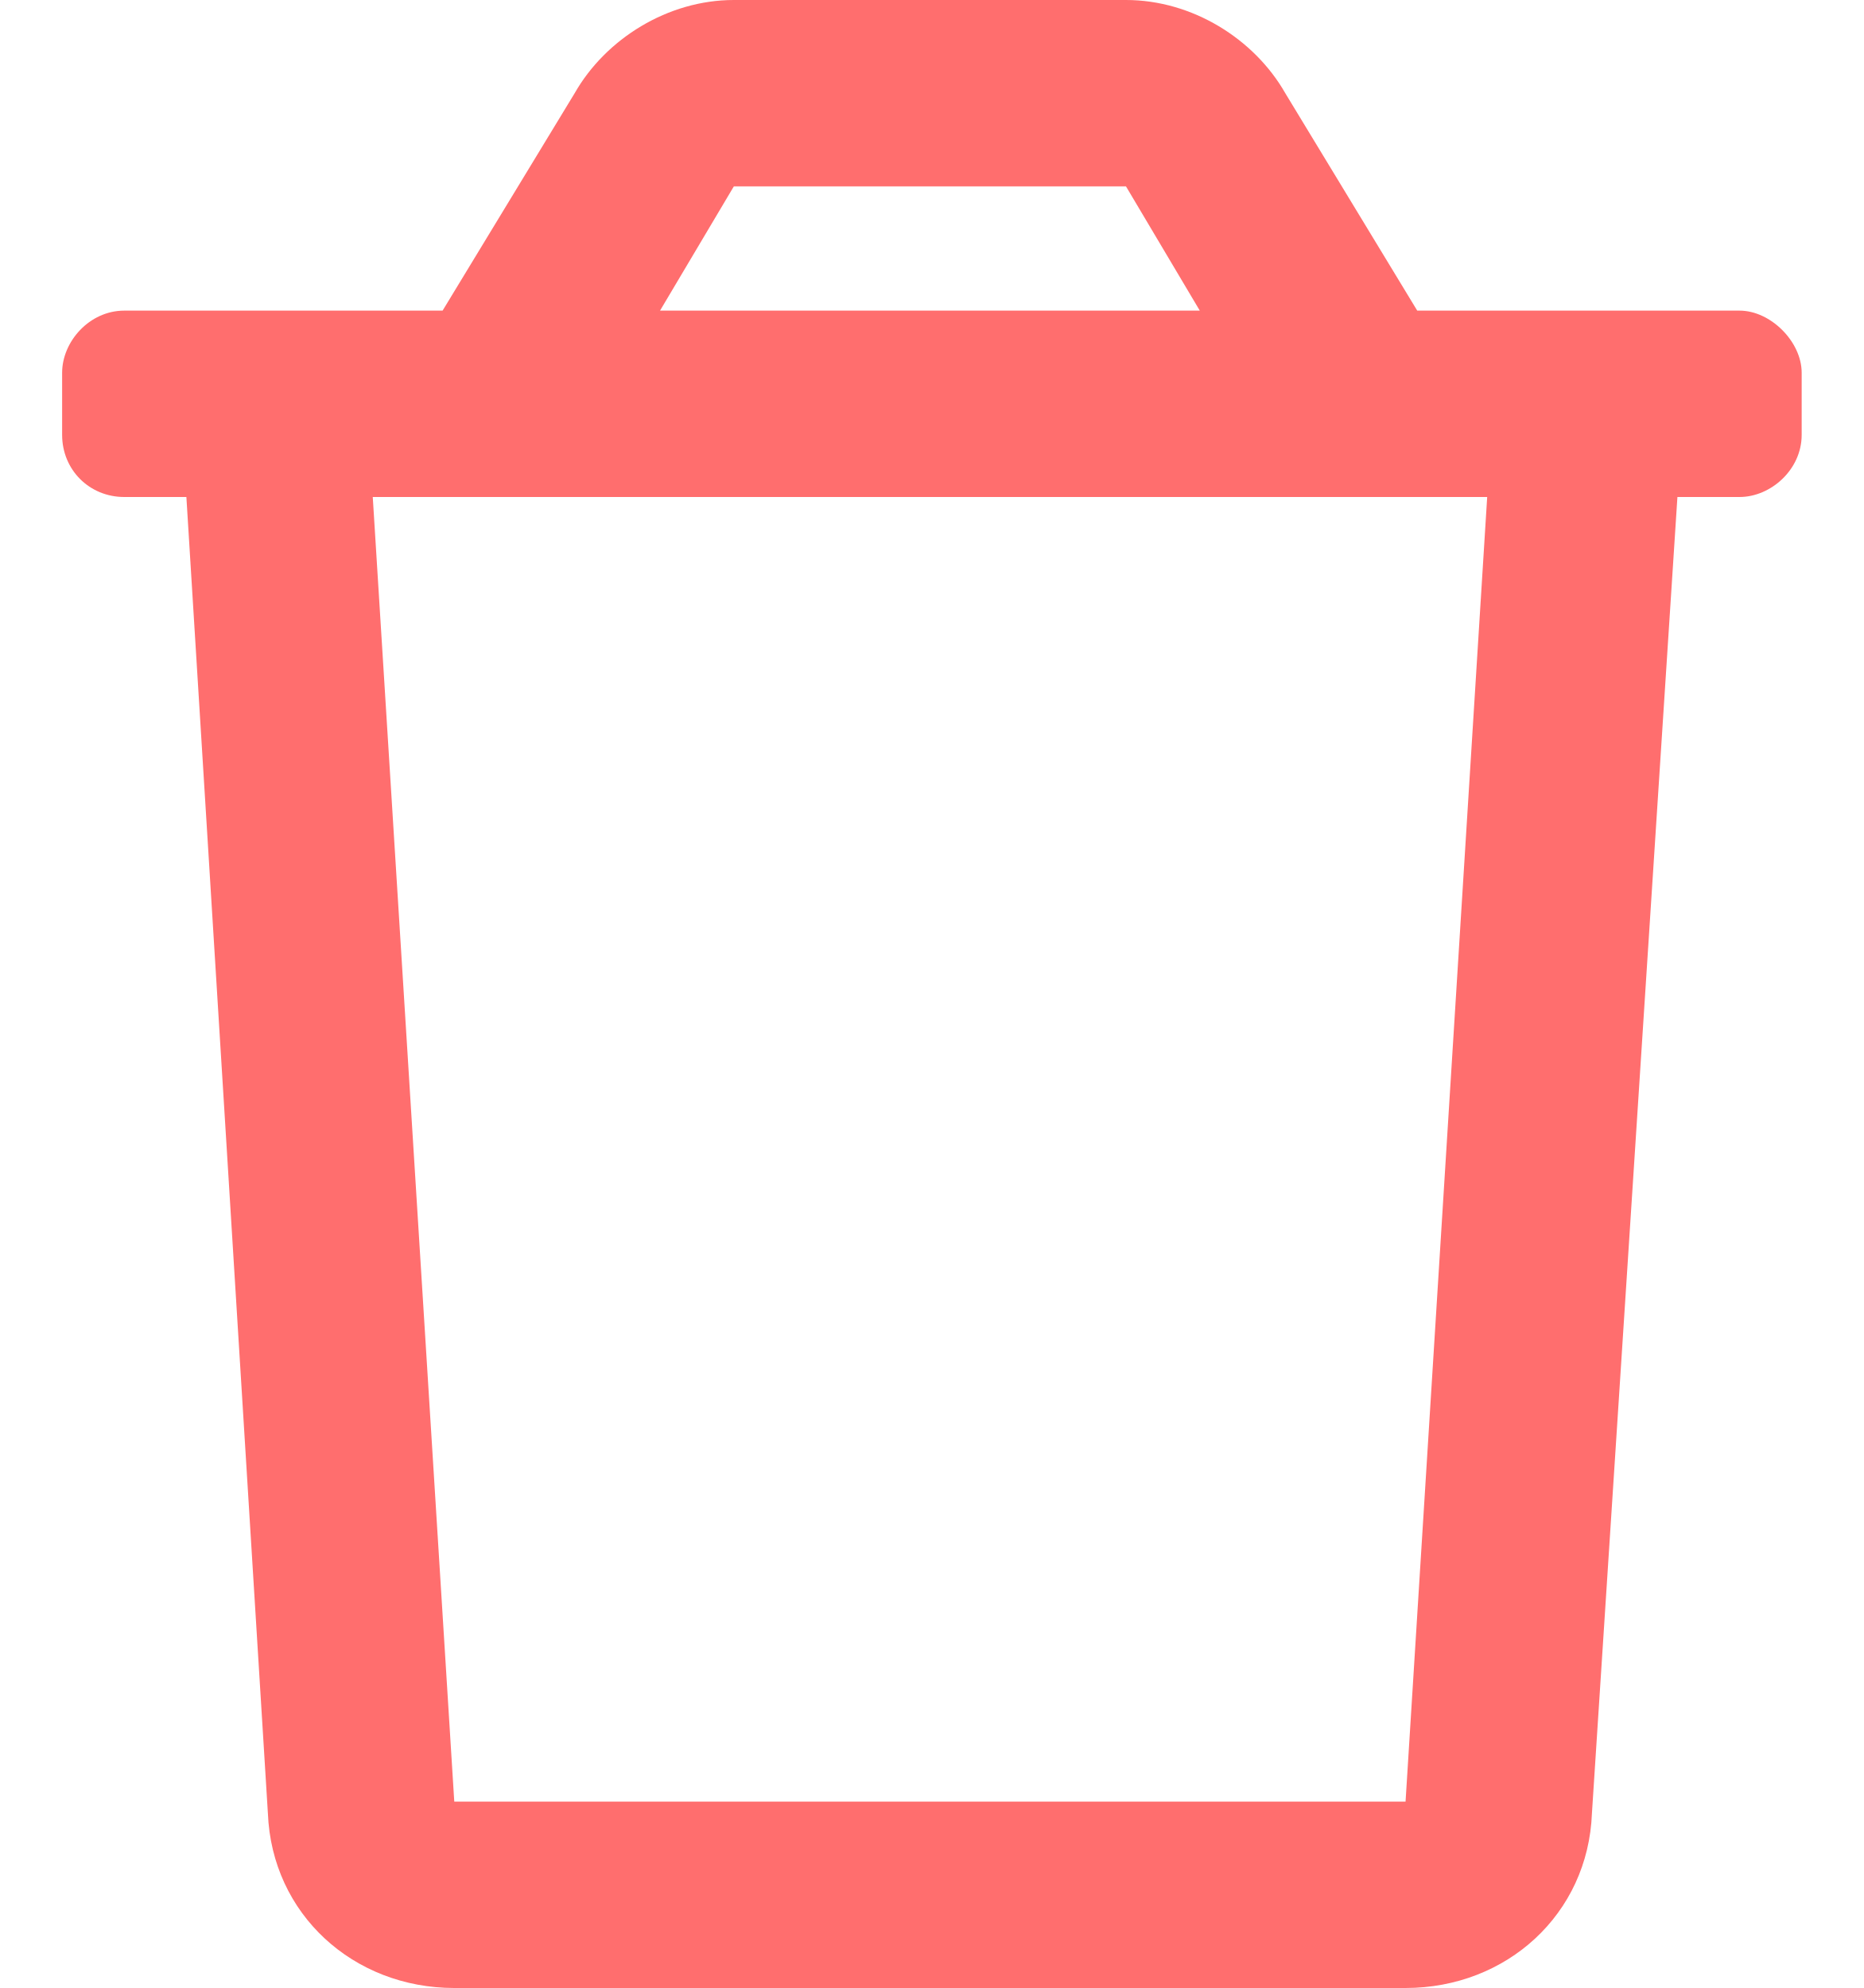
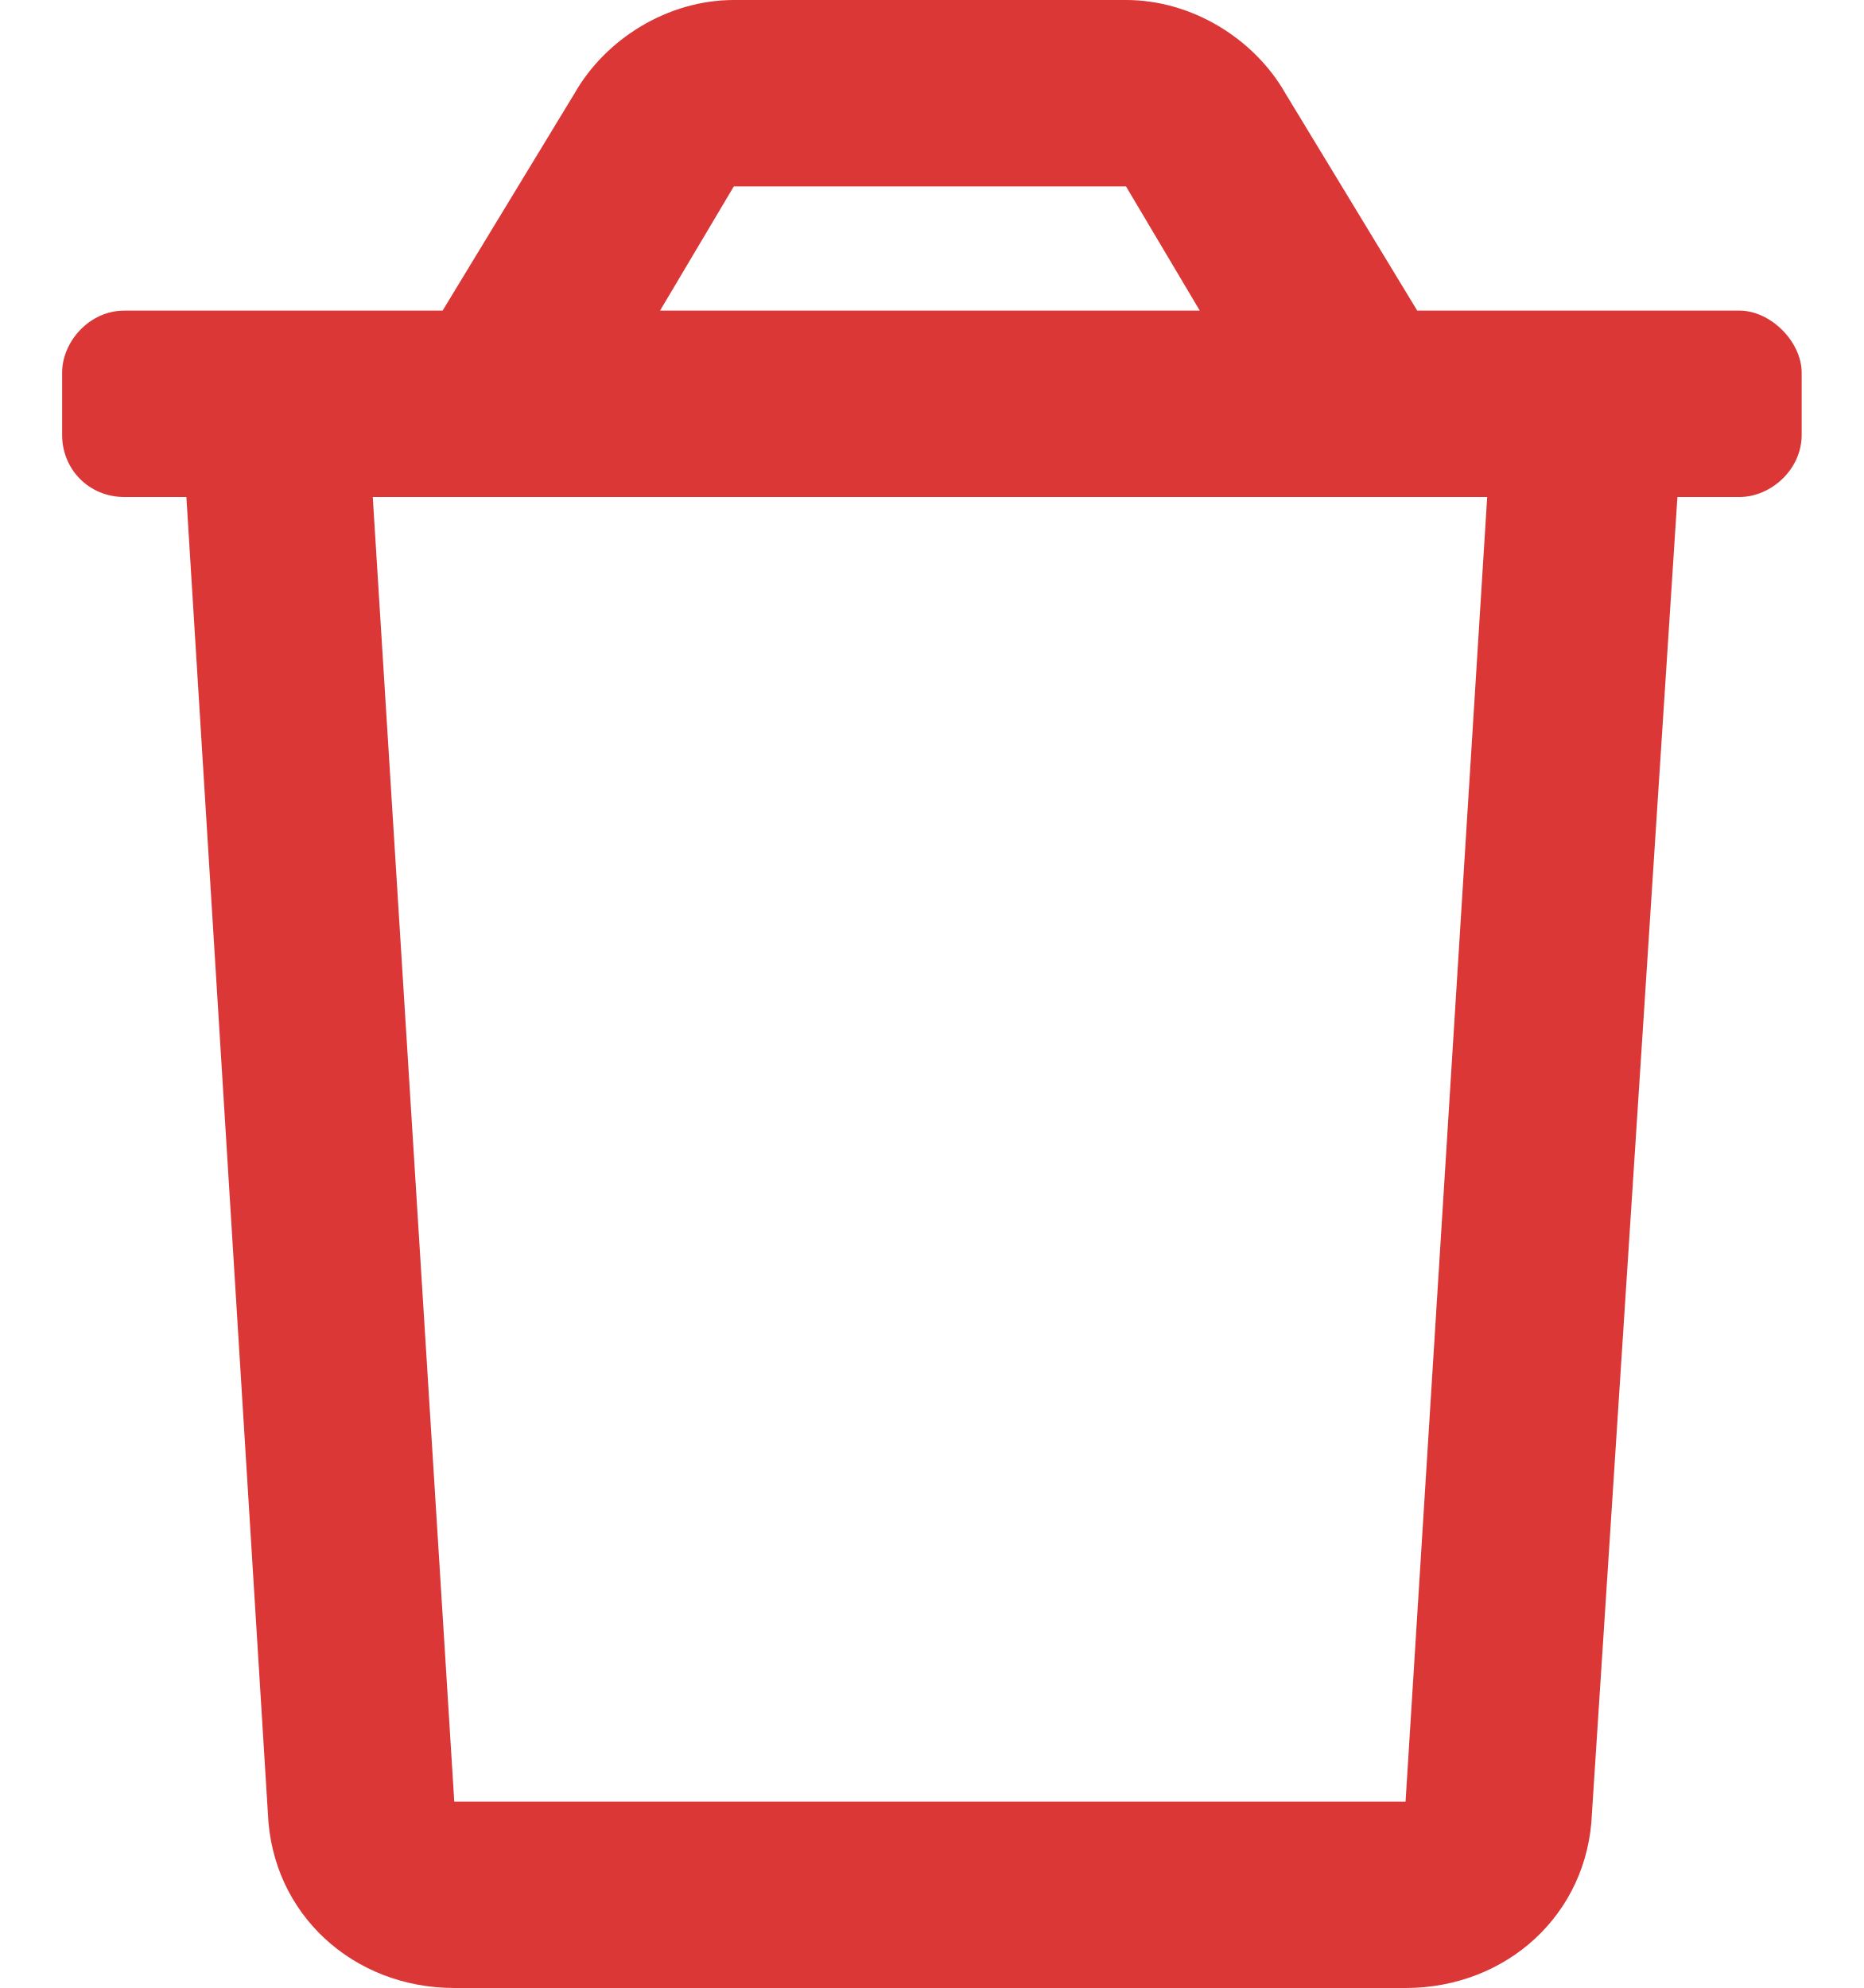
<svg xmlns="http://www.w3.org/2000/svg" width="15" height="16" viewBox="0 0 15 16" fill="none">
-   <path d="M14 2.5H11.406L10.344 0.75C10.094 0.312 9.594 0 9.062 0H5.906C5.375 0 4.875 0.312 4.625 0.75L3.562 2.5H1C0.719 2.5 0.5 2.75 0.5 3V3.5C0.5 3.781 0.719 4 1 4H1.5L2.156 14.594C2.188 15.406 2.844 16 3.656 16H11.312C12.125 16 12.781 15.406 12.812 14.594L13.5 4H14C14.25 4 14.5 3.781 14.5 3.5V3C14.5 2.75 14.25 2.5 14 2.5ZM5.906 1.5H9.062L9.656 2.5H5.312L5.906 1.5ZM11.312 14.5H3.656L3 4H11.969L11.312 14.5Z" fill="#FF6E6E" />
+   <path d="M14 2.5H11.406L10.344 0.75C10.094 0.312 9.594 0 9.062 0H5.906C5.375 0 4.875 0.312 4.625 0.75L3.562 2.5H1C0.719 2.5 0.5 2.75 0.5 3V3.5C0.5 3.781 0.719 4 1 4H1.5L2.156 14.594C2.188 15.406 2.844 16 3.656 16H11.312C12.125 16 12.781 15.406 12.812 14.594L13.5 4H14C14.25 4 14.5 3.781 14.5 3.5V3C14.5 2.75 14.25 2.5 14 2.5ZM5.906 1.5H9.062L9.656 2.5H5.312L5.906 1.5ZM11.312 14.5H3.656L3 4H11.969L11.312 14.5Z" fill="#DB3737" />
</svg>
